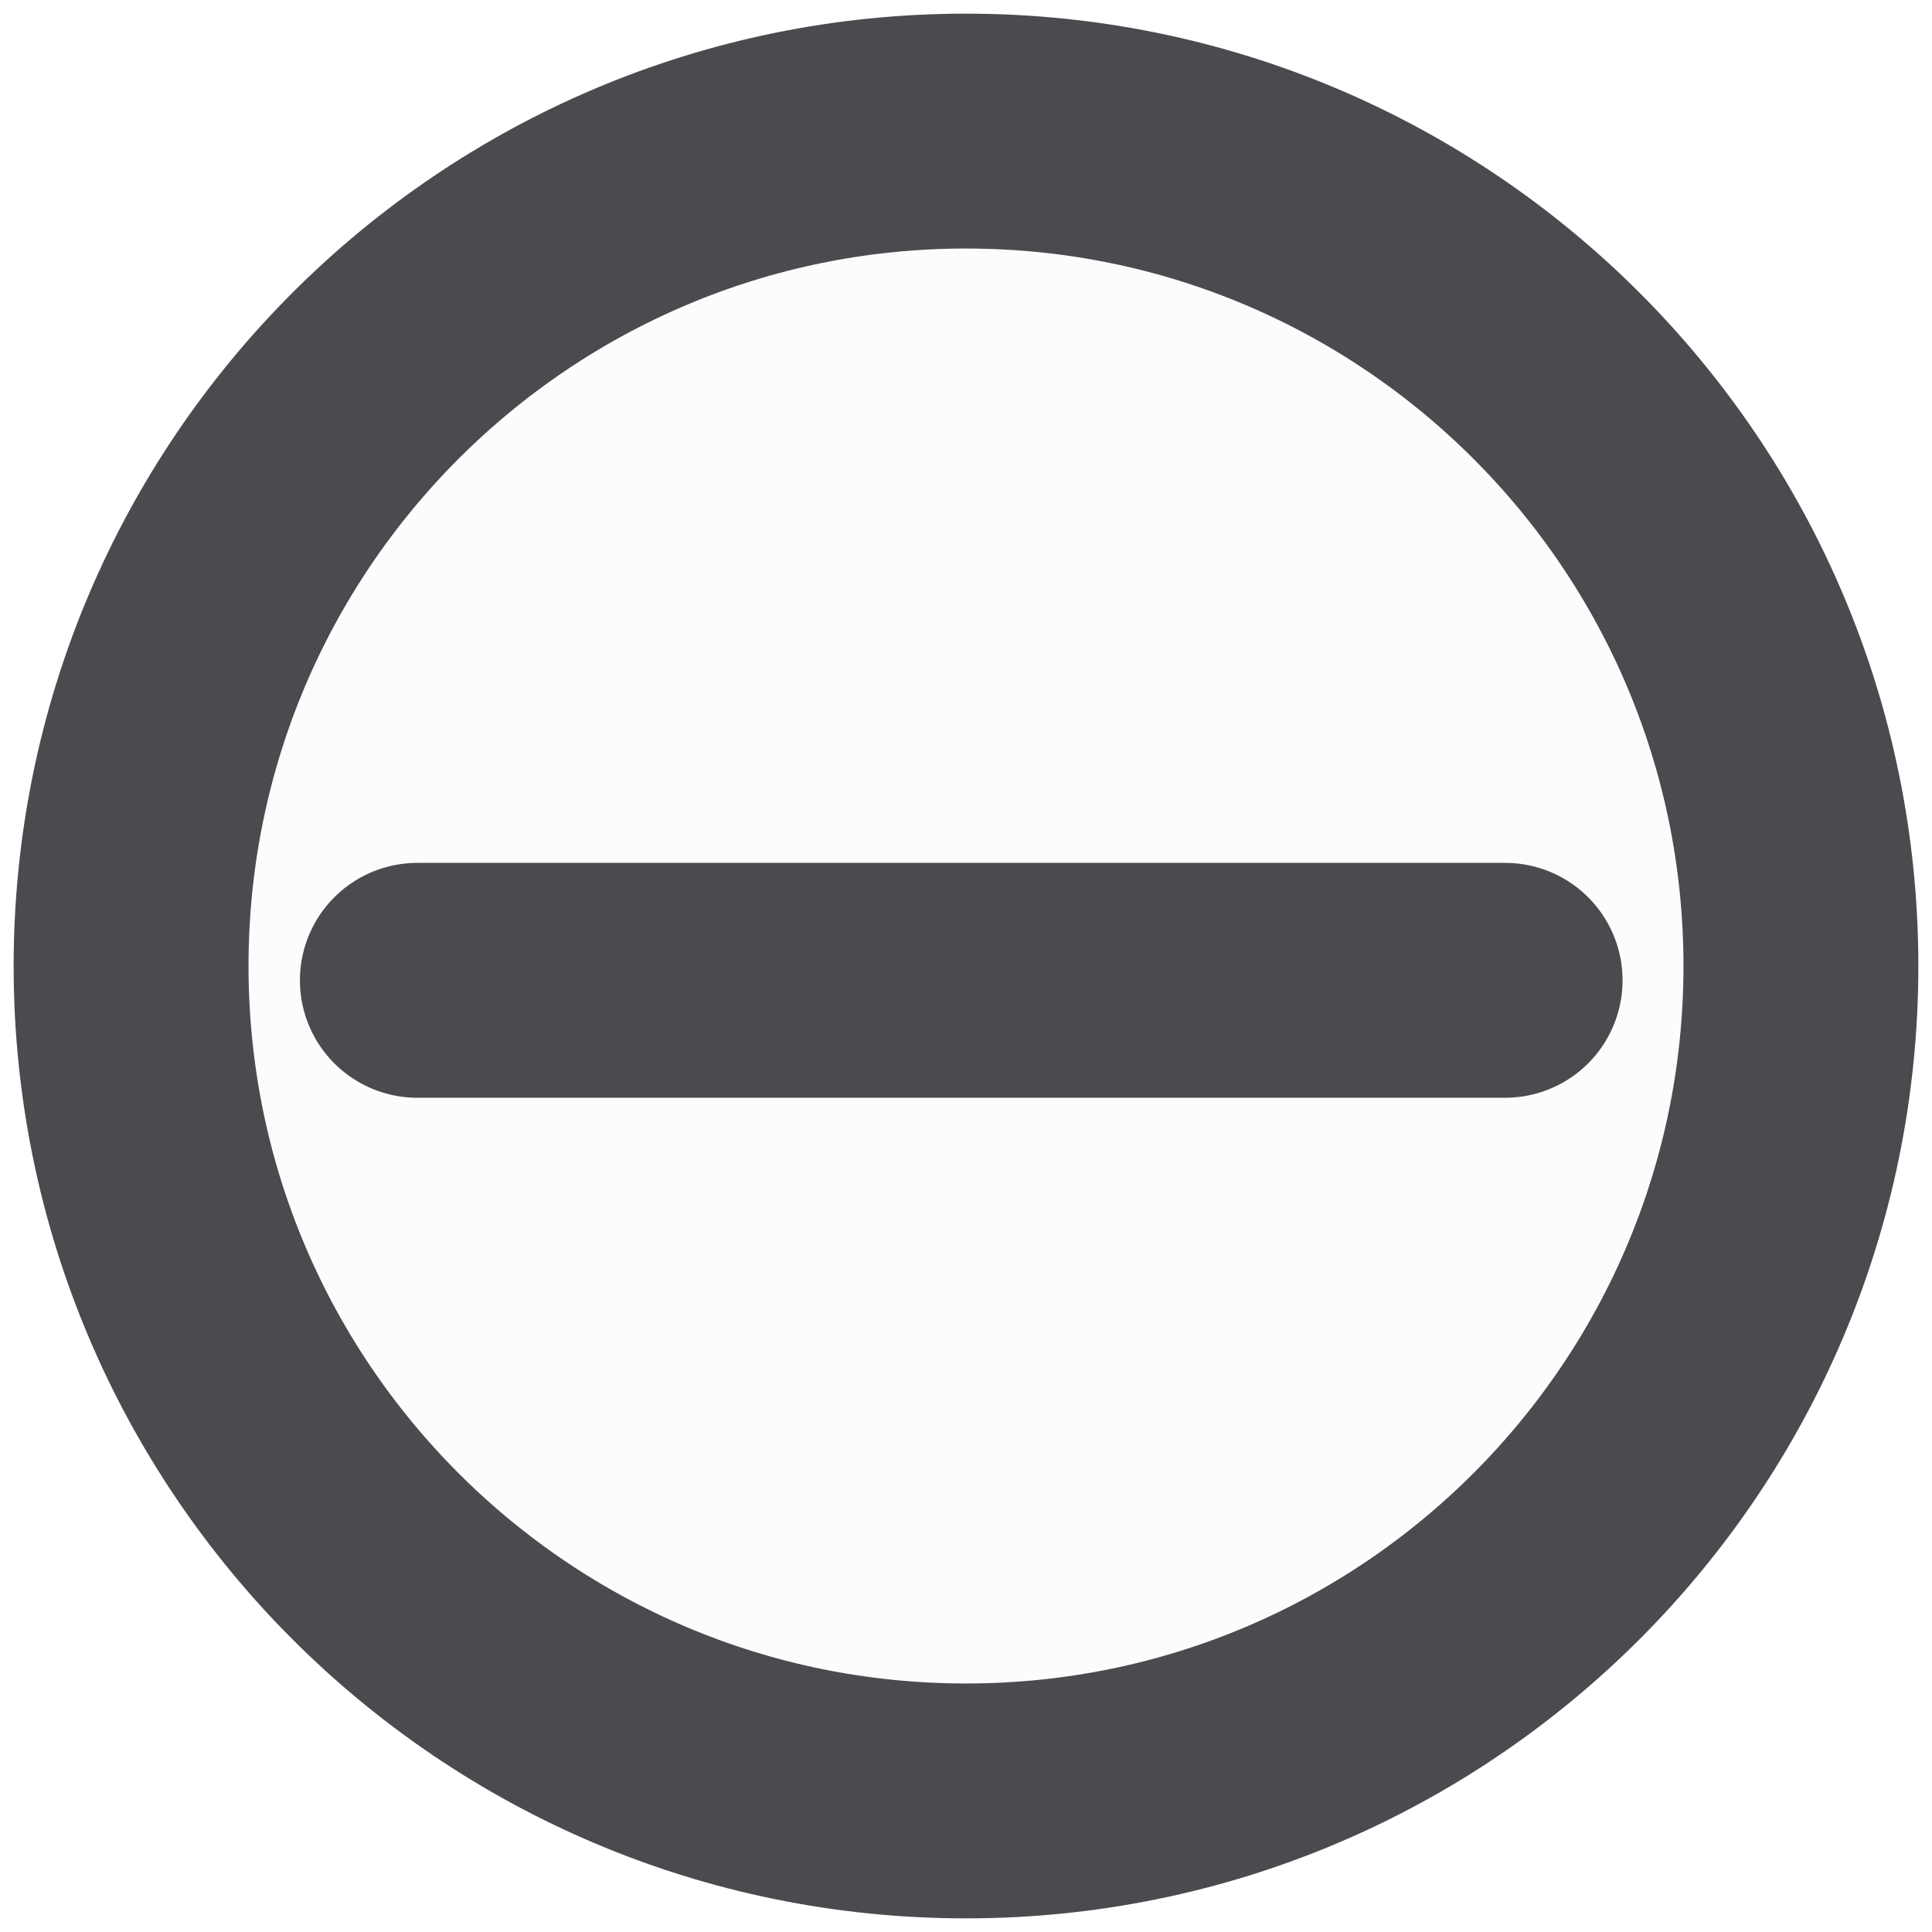
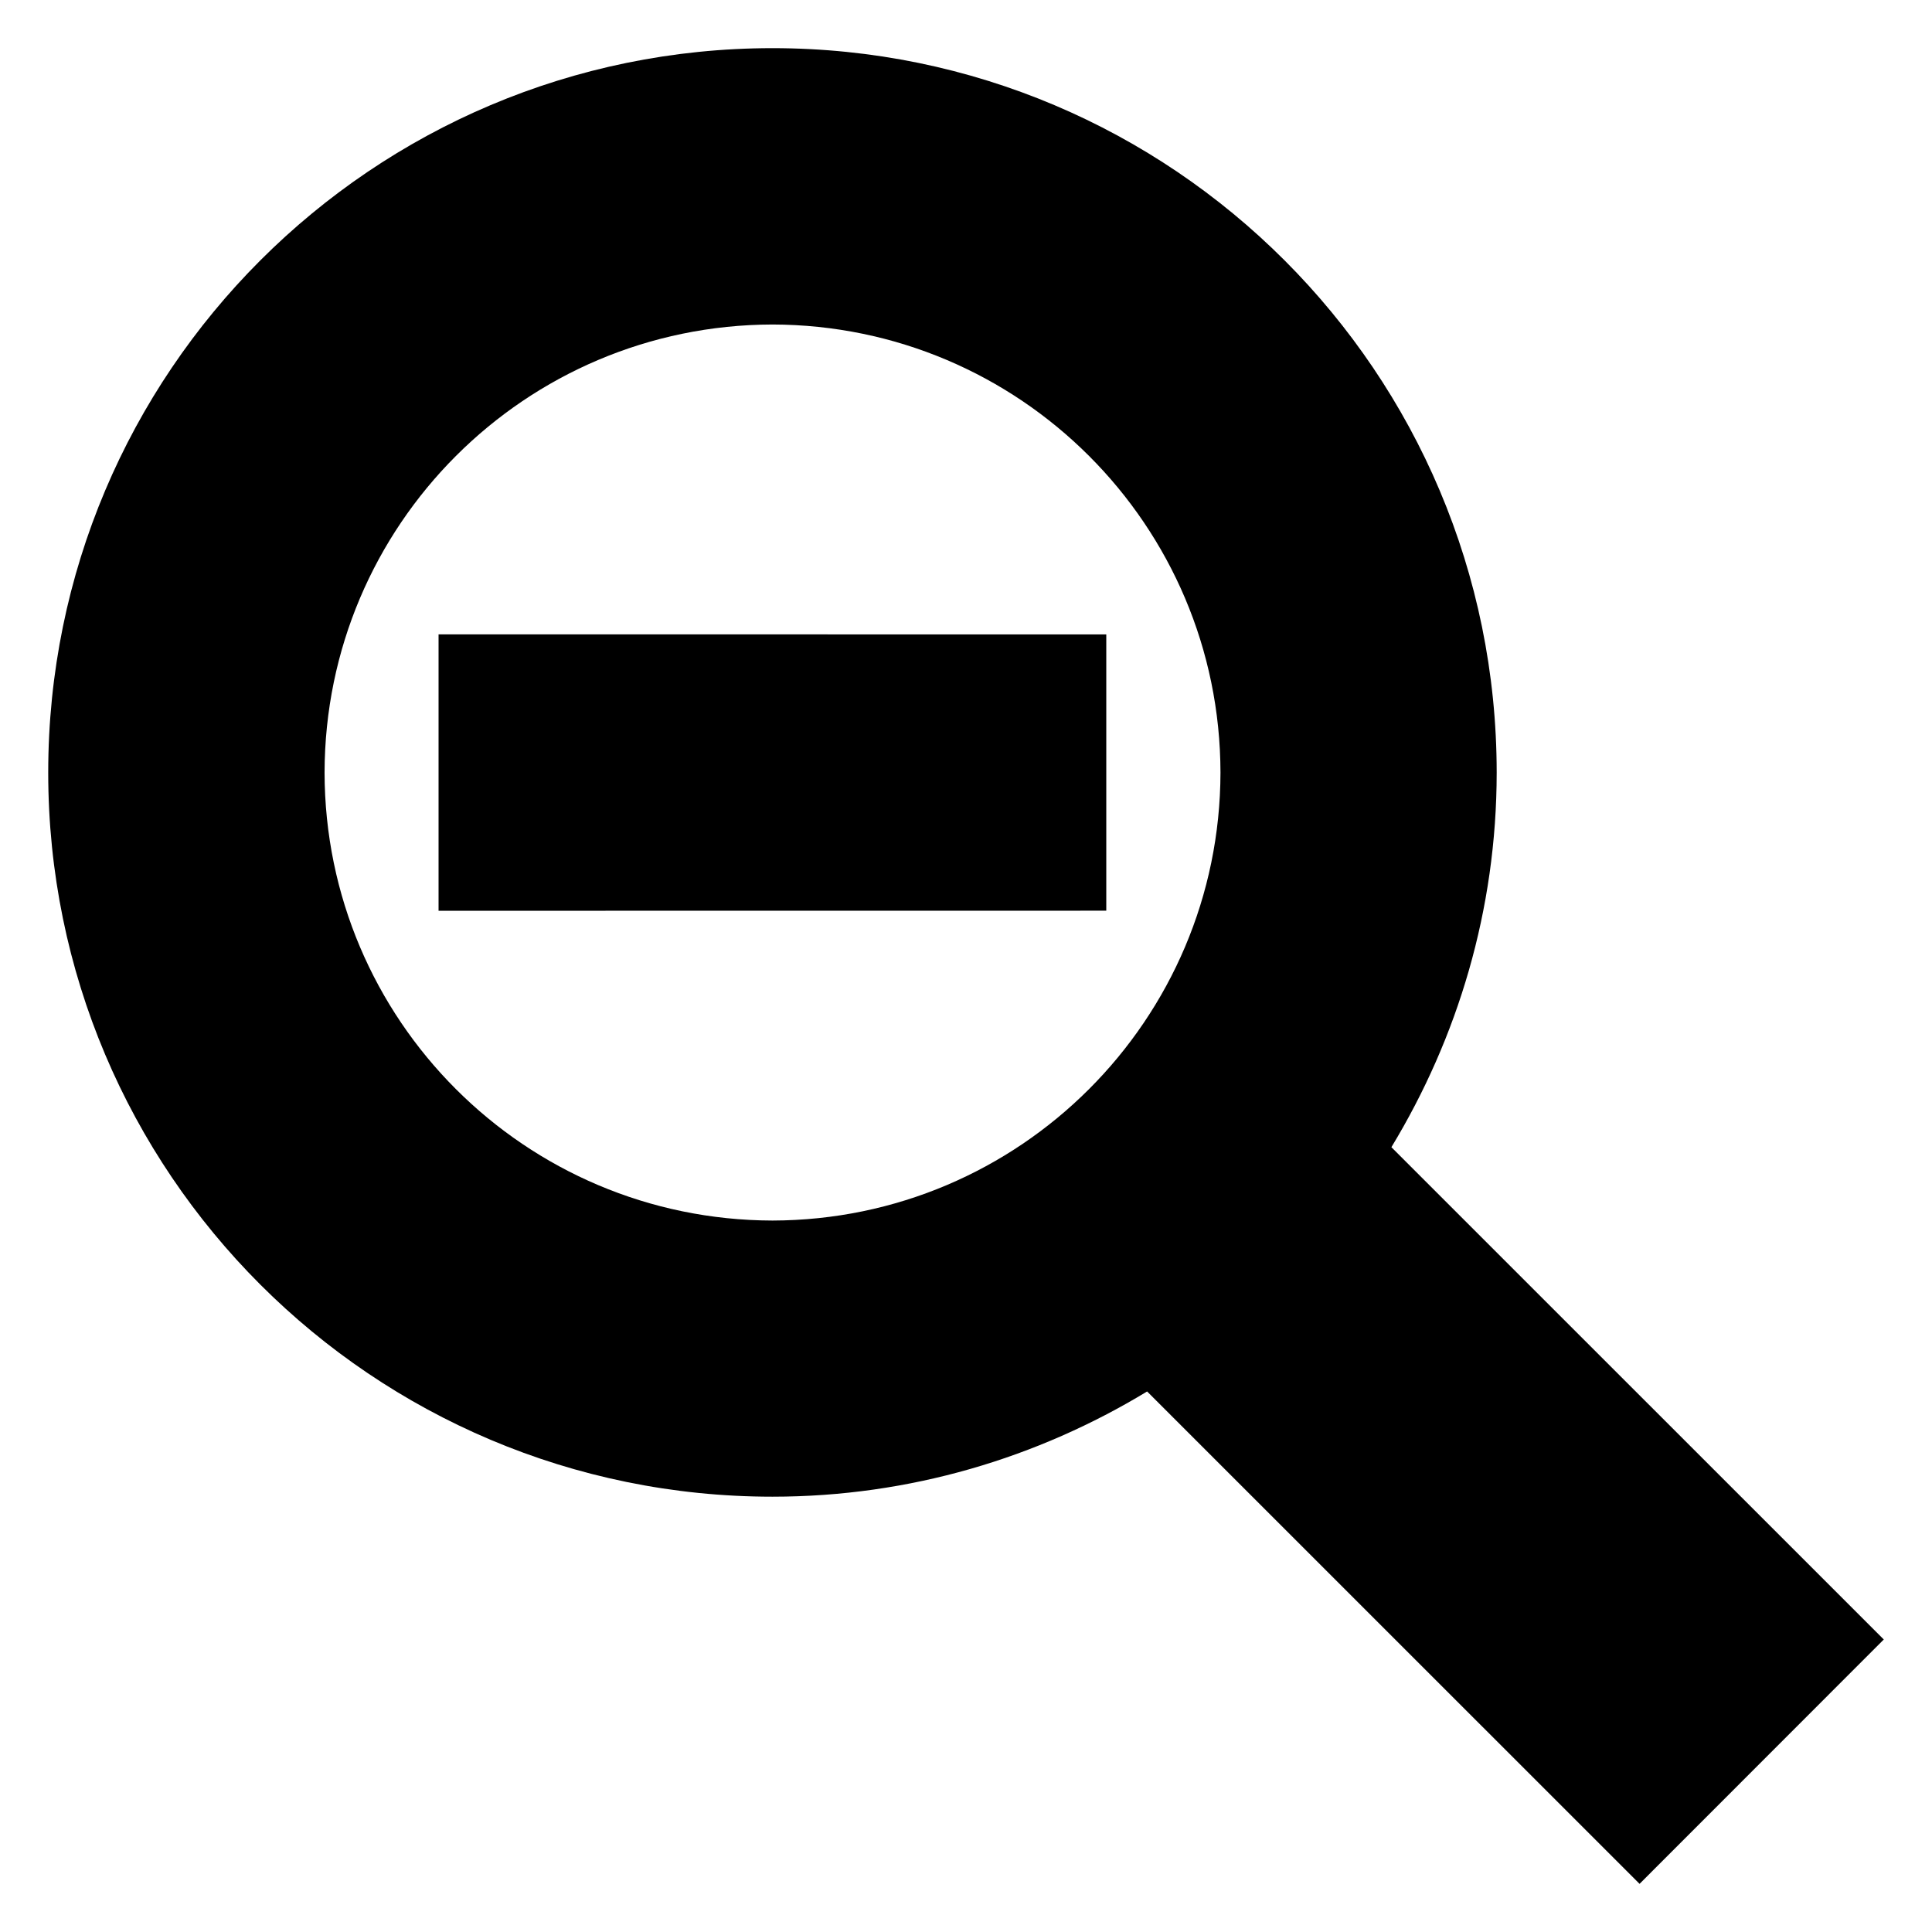
<svg xmlns="http://www.w3.org/2000/svg" version="1.0" width="162.5" height="162.5" id="svg101">
  <defs id="defs7">
    </defs>
-   <ellipse cx="56.113" cy="57.637" rx="44.434" ry="44.434" transform="matrix(1.580426,0,0,1.580426,-7.432917,-9.840598)" style="font-size:12px;fill:#f0f0f8;fill-opacity:0.196;fill-rule:evenodd;stroke:#4a4b4f;stroke-width:12.5" id="path132" />
-   <path d="M 35.103,82.454 L 126.595,82.454" style="font-size:12px;fill:none;fill-rule:evenodd;stroke:#4a4b4f;stroke-width:19.755;stroke-linecap:round;stroke-linejoin:round" id="path172" />
+   <path style="fill:#000000;stroke:none" d="m 117.03,96.489 c 5.578,-9.199 8.85,-19.96 8.856,-31.501 C 125.88,31.326 98.621,4.062 64.977,4.05 31.326,4.062 4.056,31.326 4.056,64.983 c 0,33.639 27.27,60.903 60.921,60.903 11.546,0 22.308,-3.272 31.506,-8.85 l 41.42,41.414 20.541,-20.553 -41.414,-41.408 z M 64.977,102.66 C 44.162,102.614 27.334,85.785 27.299,64.983 27.334,44.168 44.168,27.34 64.977,27.294 85.774,27.34 102.619,44.168 102.654,64.983 102.614,85.785 85.774,102.614 64.977,102.66 z M 36.887,53.355 v 23.249 l 56.162,-0.006 V 53.361 l -56.162,-0.006 z" id="path10" />
</svg>
